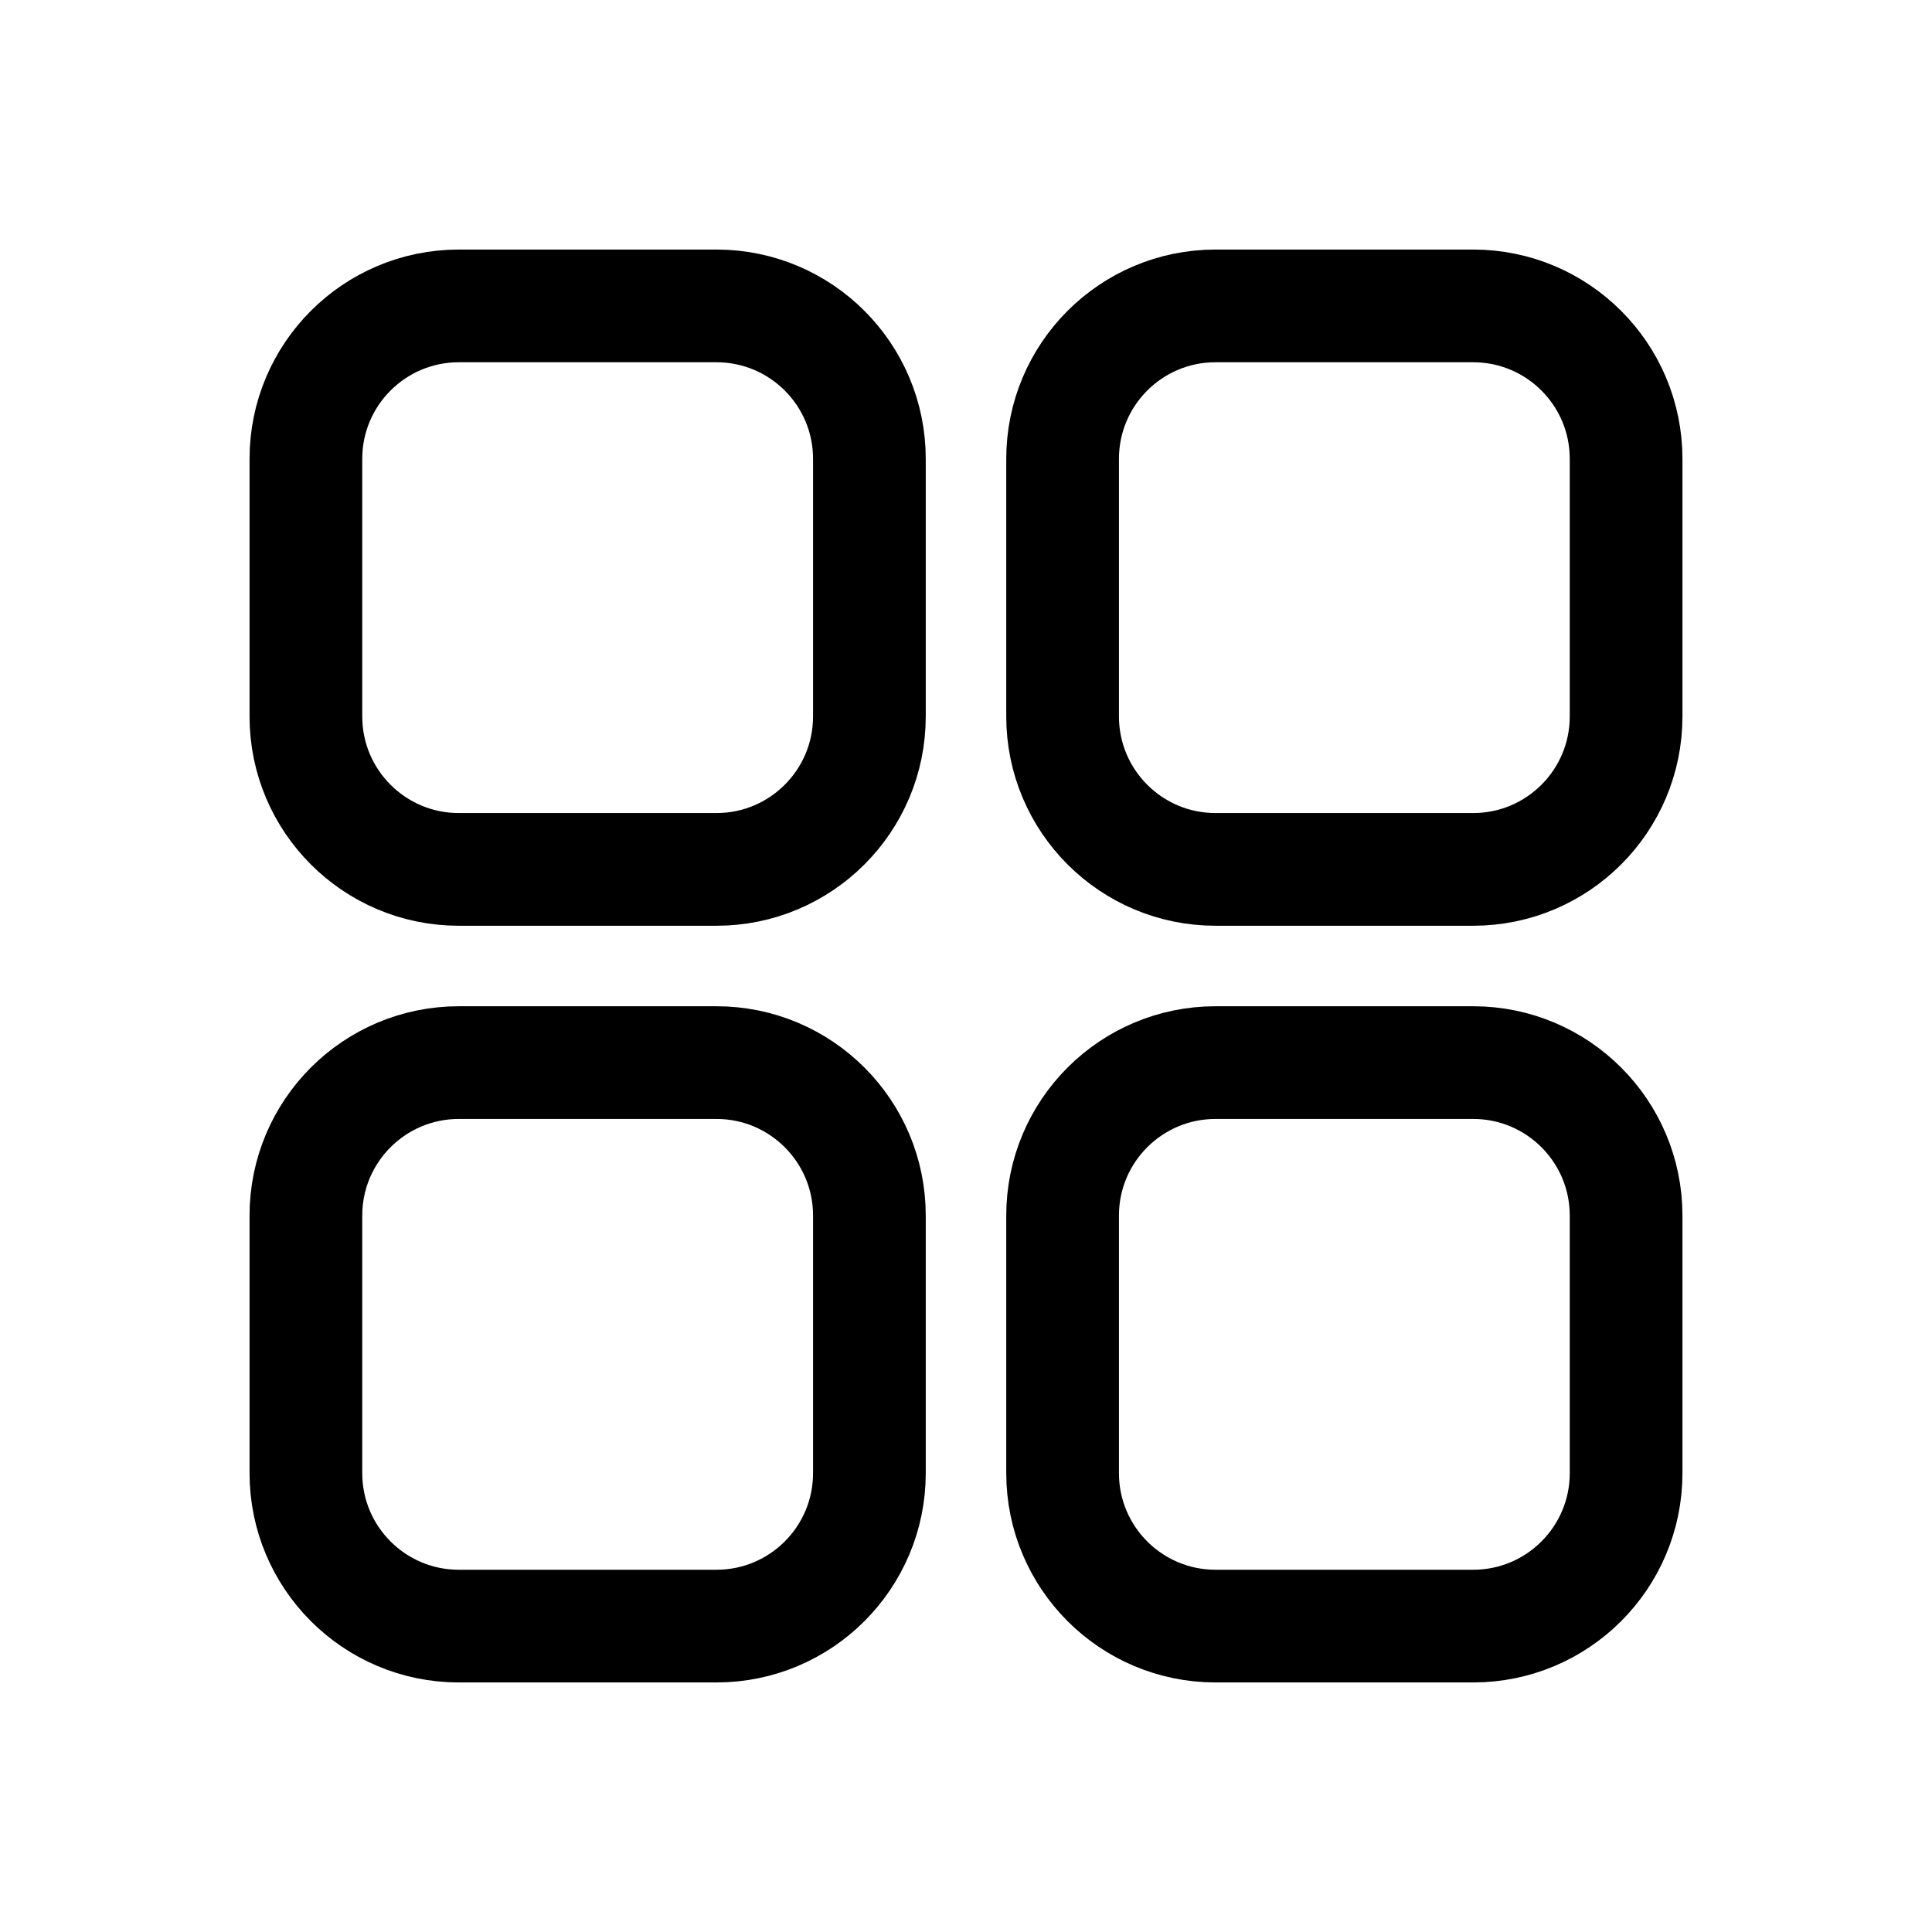
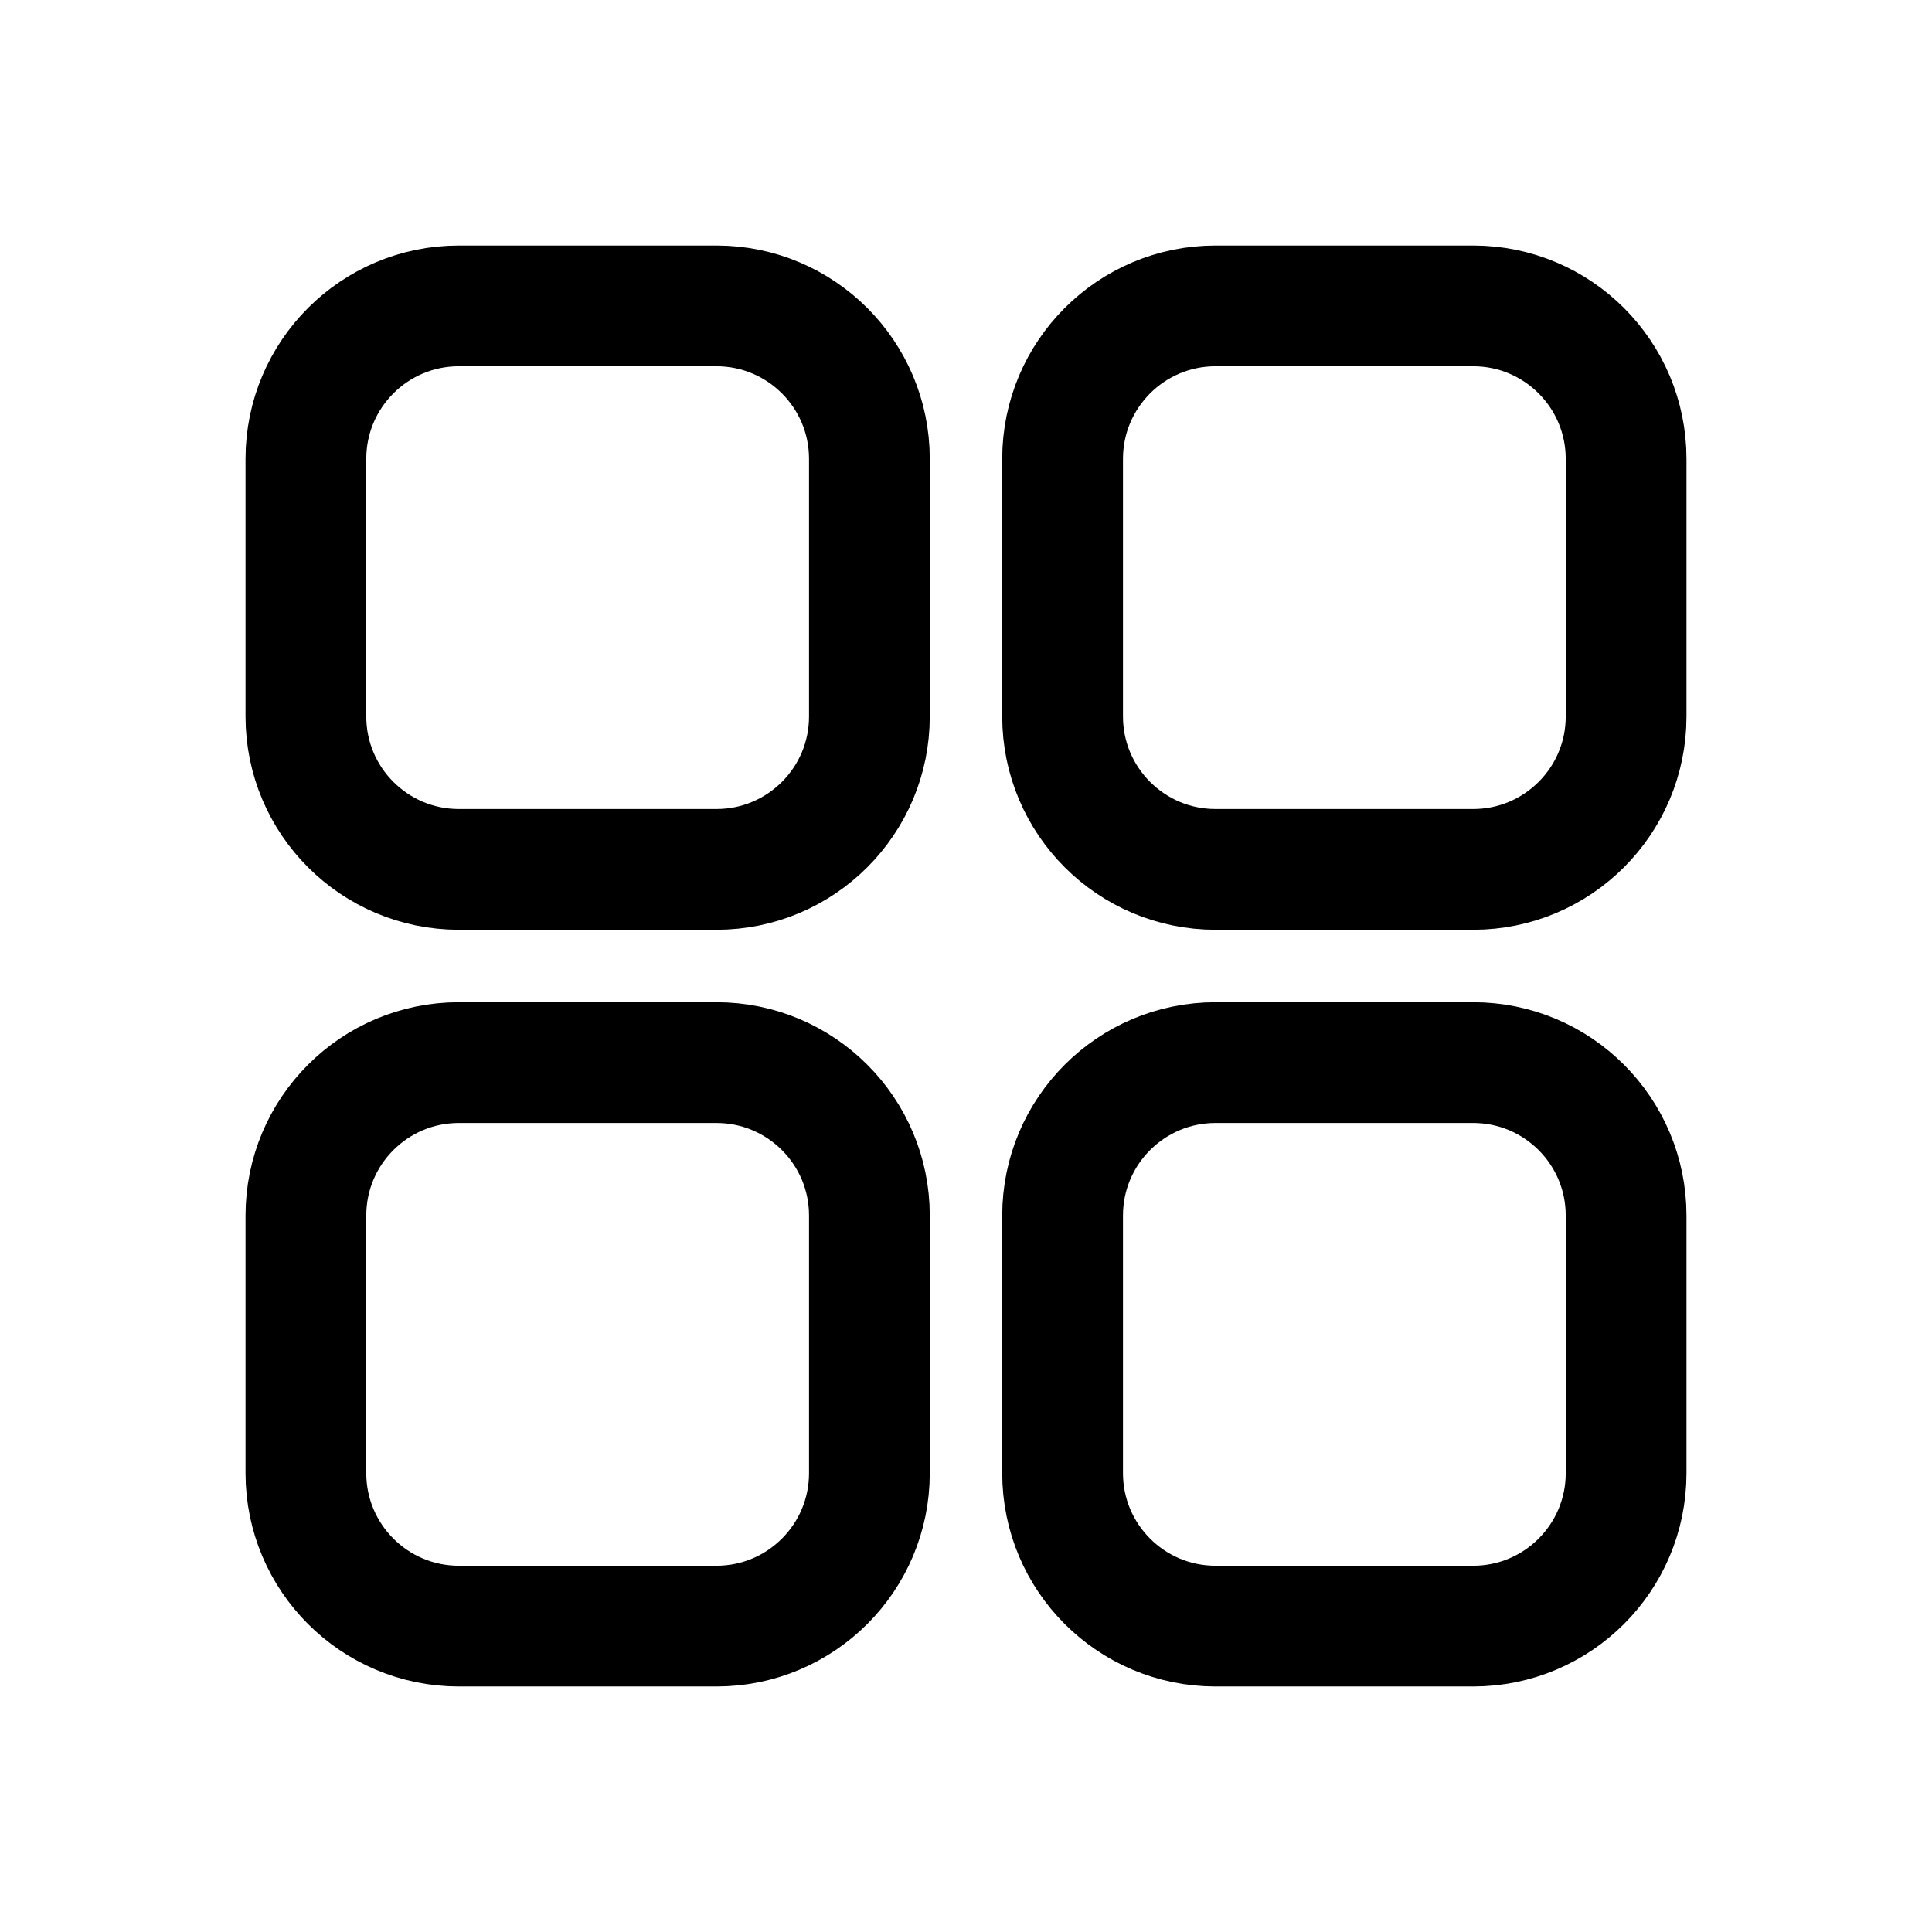
- <svg xmlns="http://www.w3.org/2000/svg" width="24" height="24" viewBox="0 0 24 24" fill="none" stroke="currentColor" stroke-width="1.4" stroke-linecap="round" stroke-linejoin="round">
+ <svg xmlns="http://www.w3.org/2000/svg" width="24" height="24" viewBox="0 0 24 24" fill="none" stroke="currentColor" stroke-width="1.5" stroke-linecap="round" stroke-linejoin="round">
  <rect x="3.8" y="3.8" width="7" height="7" rx="1.9" />
  <rect x="13.2" y="3.8" width="7" height="7" rx="1.9" />
  <rect x="3.8" y="13.2" width="7" height="7" rx="1.9" />
  <rect x="13.2" y="13.2" width="7" height="7" rx="1.9" />
</svg>
